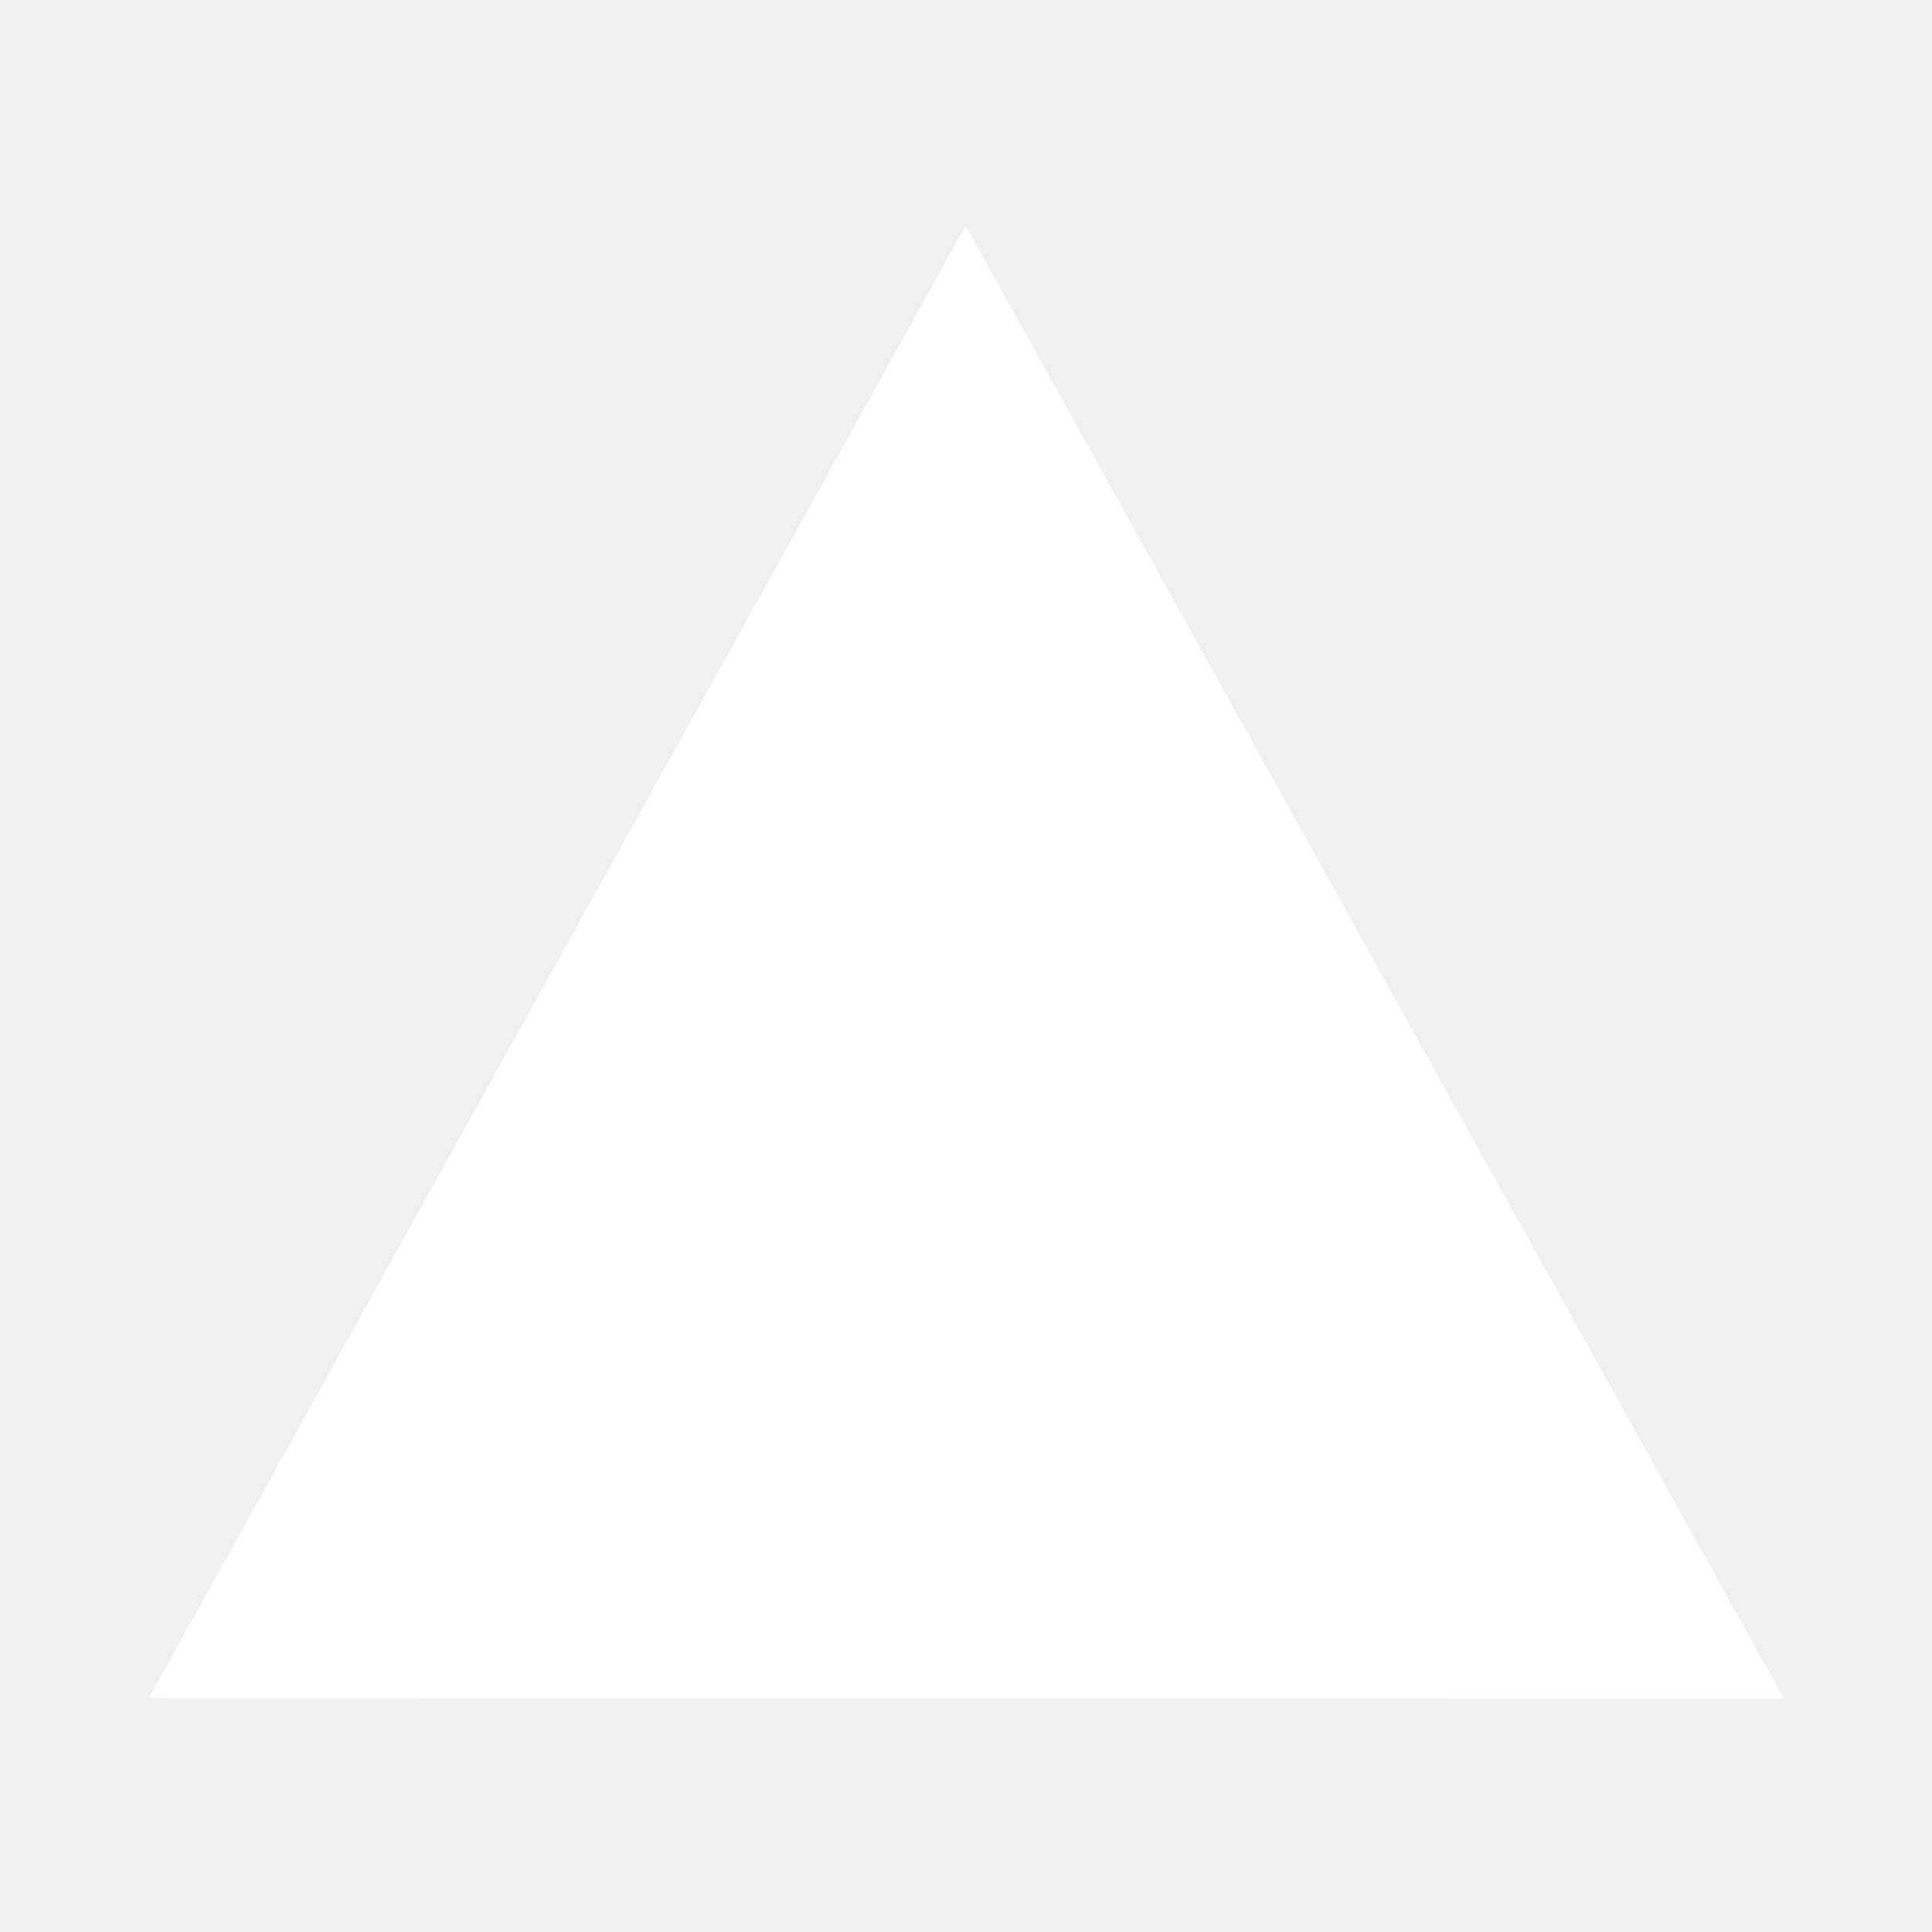
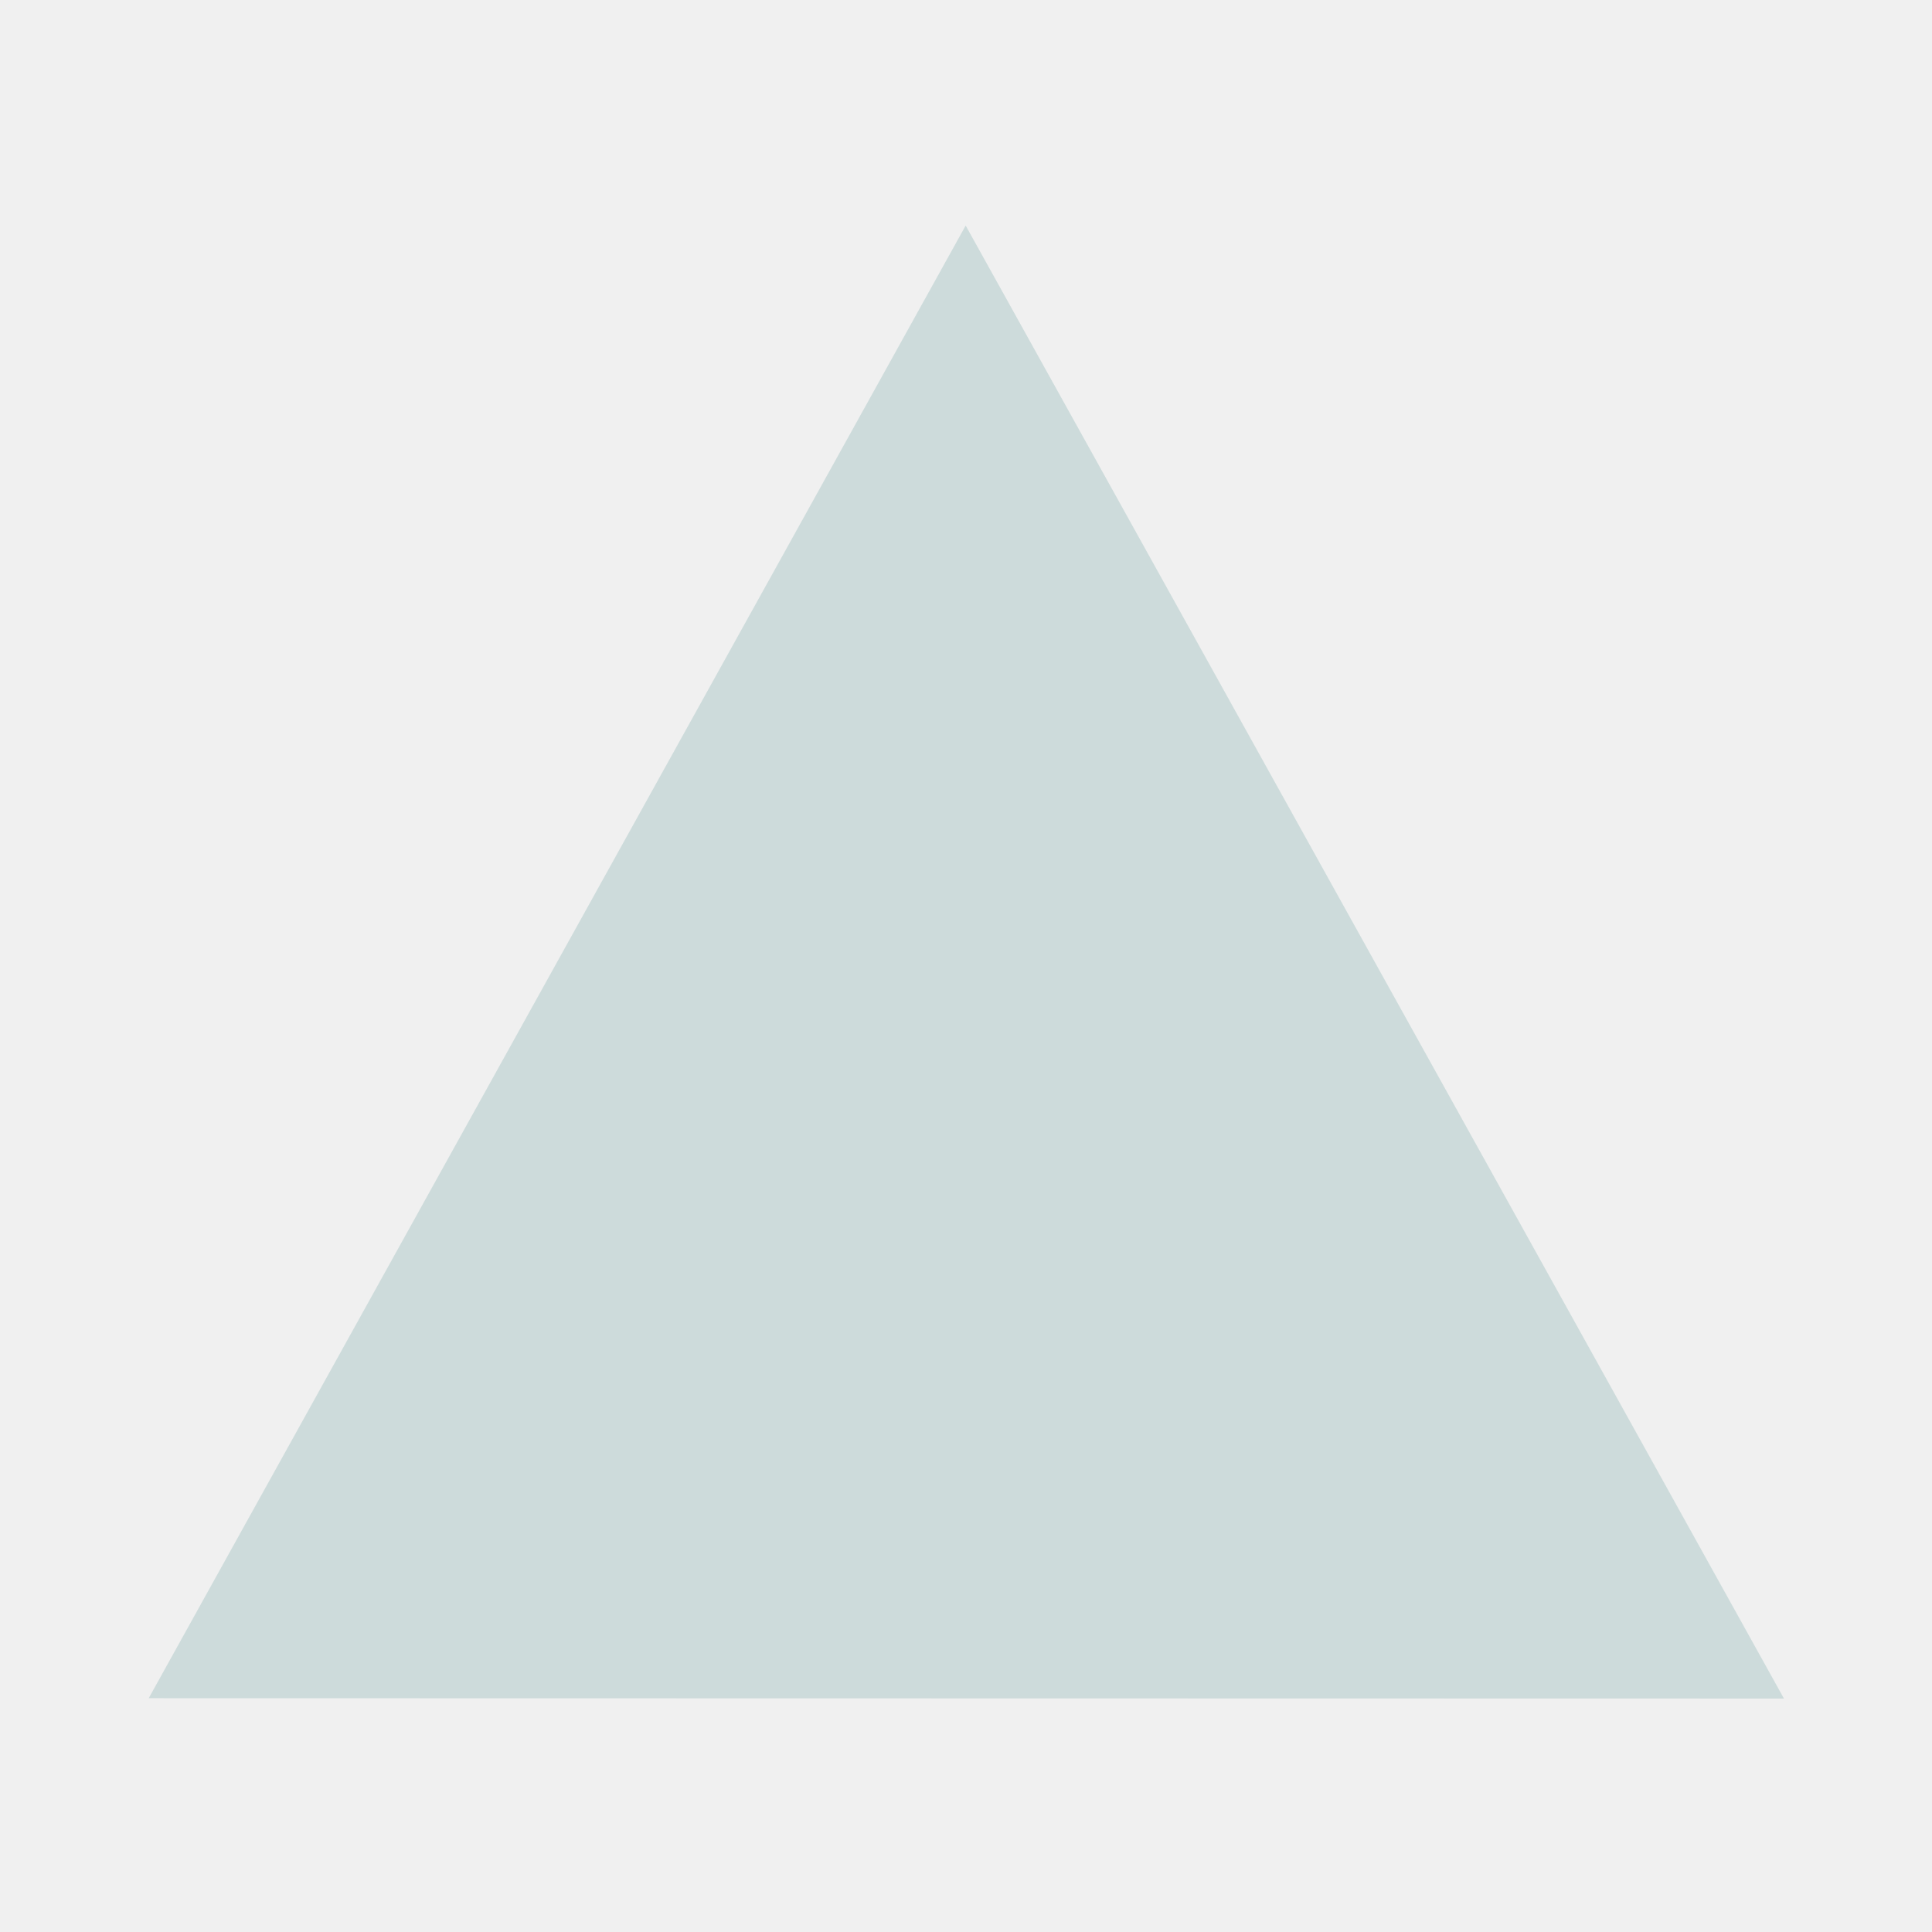
<svg xmlns="http://www.w3.org/2000/svg" id="triangle_up_24x24" viewBox="0 0 24 24" height="24" width="24">
  <defs>
    <style>
			*{ border: 0.1px solid transparent;}
- 			.base-style{fill: #fff;fill-rule:evenodd;stroke:#fff;stroke-width:0.2px;stroke-linecap:butt;stroke-linejoin:miter;stroke-opacity:1 }
+ 			.base-style{fill: #CDDBDB;fill-rule:evenodd;stroke:#CDDBDB;stroke-width:0.2px;stroke-linecap:butt;stroke-linejoin:miter;stroke-opacity:1 }
		</style>
  </defs>
  <g>
    <path d="M0 0h24v24H0z" stroke="none" fill="none" />
    <path class="base-style" d="M 21.991,21 2.017,20.996 11.996,3.008 Z" />
  </g>
</svg>
